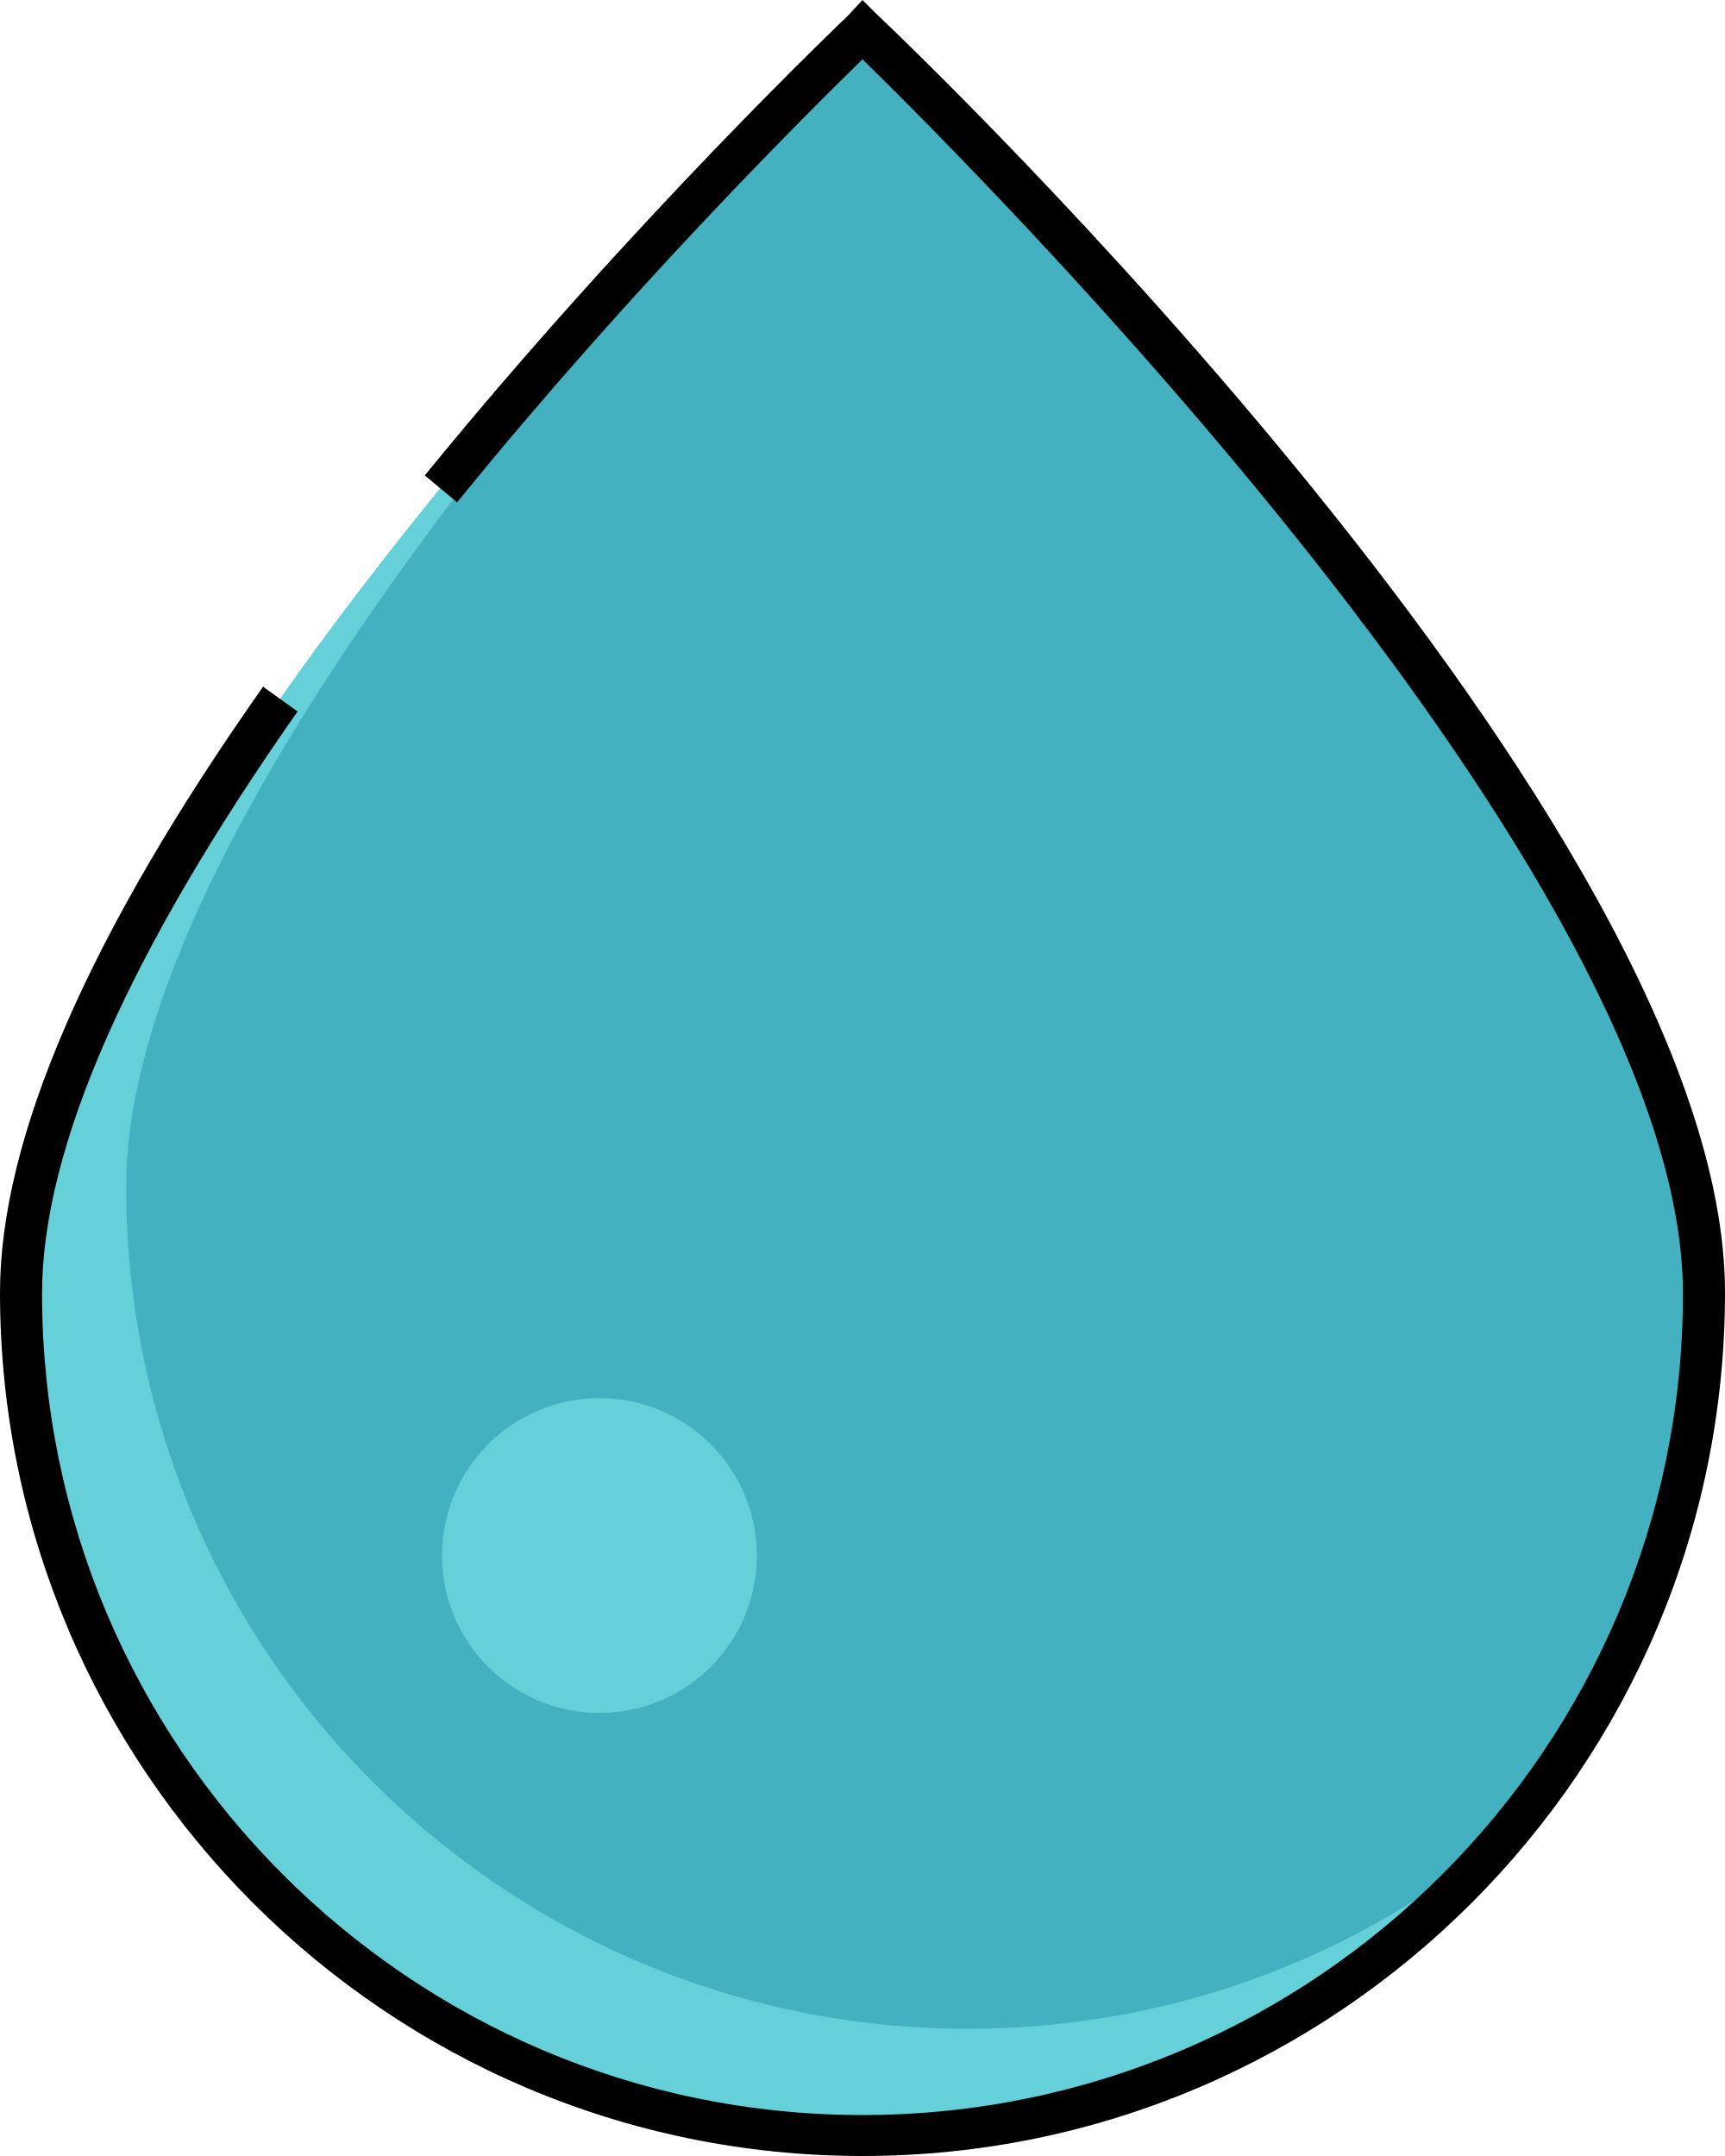
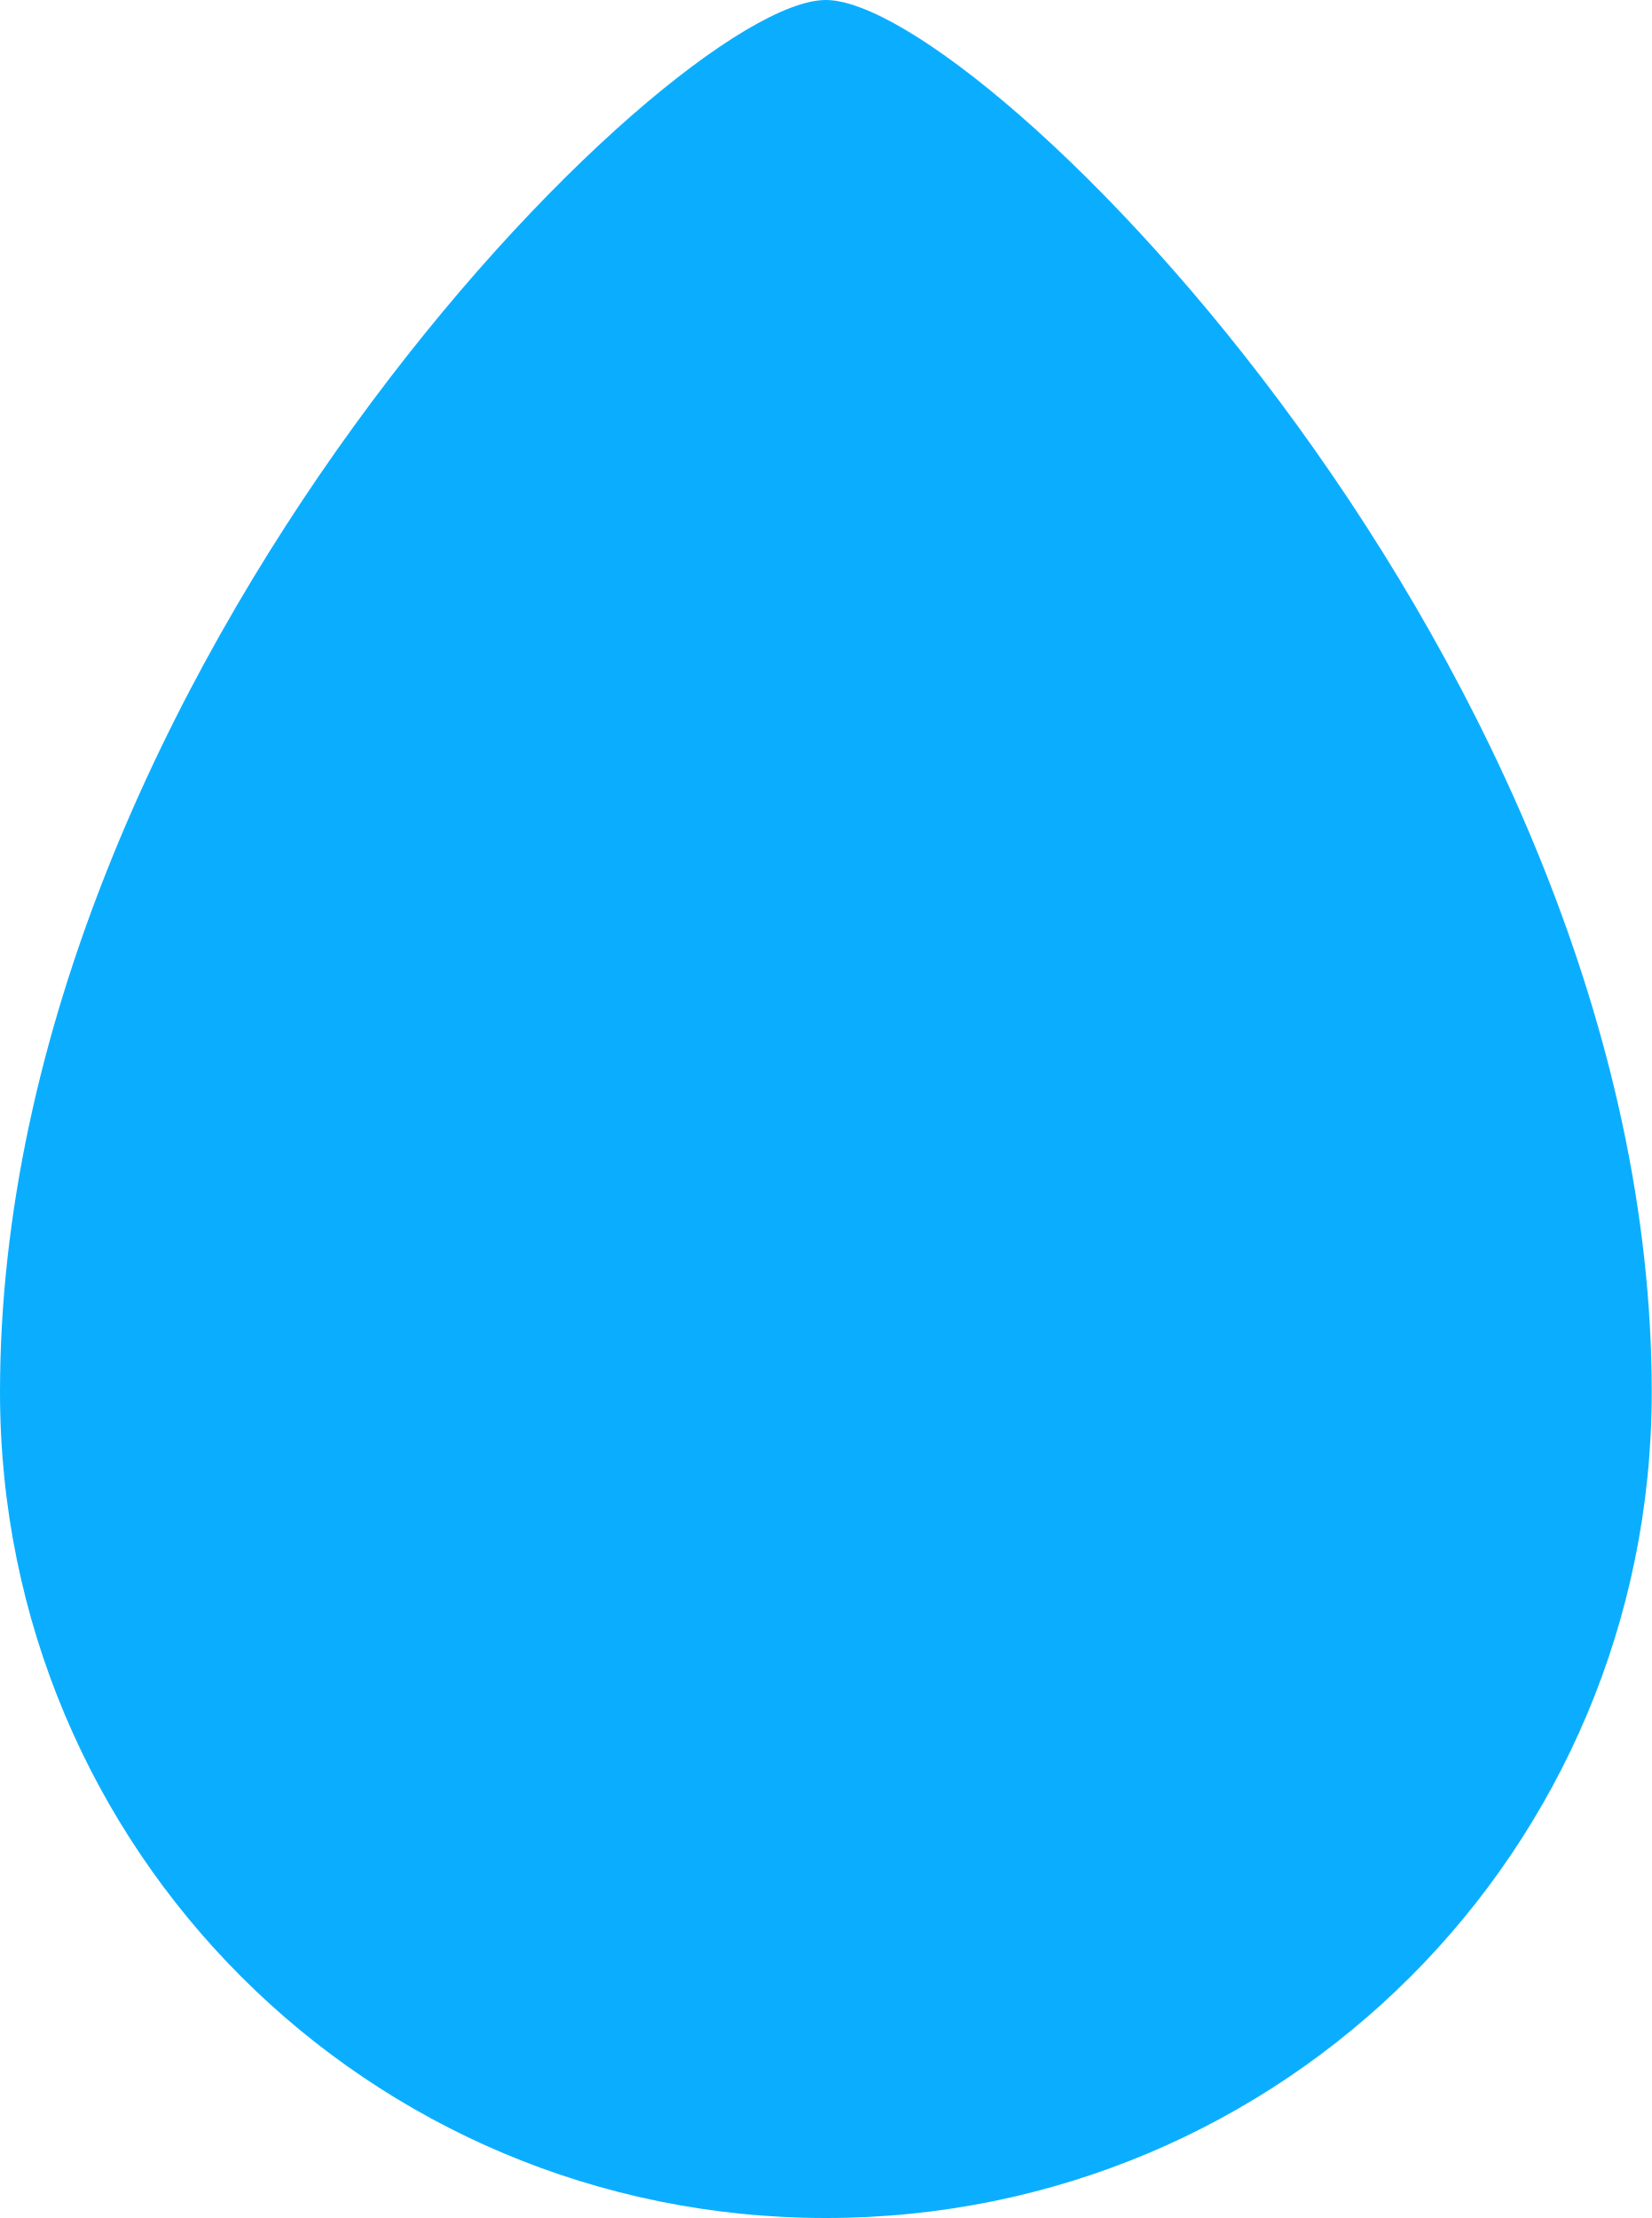
- <svg xmlns="http://www.w3.org/2000/svg" version="1.1" id="Layer_1" x="0px" y="0px" viewBox="0 0 160 200" style="enable-background:new 0 0 160 200;" xml:space="preserve">
+ <svg xmlns="http://www.w3.org/2000/svg" version="1.1" id="Layer_1" x="0px" y="0px" viewBox="0 0 35 47" style="enable-background:new 0 0 35 47;" xml:space="preserve">
  <style type="text/css">
- 	.st0{fill:#43B1BF;}
- 	.st1{fill:#66D0D8;}
+ 	.st0{fill:#0BAEFF;}
</style>
-   <g>
-     <g>
-       <path class="st0" d="M158.1,119.9c0,43.1-34.9,78.1-78.1,78.1S2,163,2,119.9S80,2.7,80,2.7S158.1,76.7,158.1,119.9z" />
-     </g>
-     <g>
-       <path class="st1" d="M89.8,188.2c-43.1,0-78.1-35-78.1-78.1c0-33.5,46.8-85.4,67.9-107C75.3,7.2,2,78,2,119.9    C2,163,36.9,198,80,198c24,0,45.5-10.9,59.8-28C126.3,181.4,108.8,188.2,89.8,188.2z" />
-     </g>
-     <g>
-       <path d="M80,200c-44.1,0-80-35.9-80-80.1c0-14.3,8.2-33.2,24.4-56.2l3.2,2.3C11.9,88.4,3.9,106.5,3.9,120    c0,42,34.1,76.2,76.1,76.2s76.1-34.2,76.1-76.2C156.1,81.2,90.3,15.6,80,5.5c-4.7,4.6-21.3,21-37.6,41.1l-3-2.5    C58.8,20.3,78.5,1.6,78.7,1.4L80,0l1.3,1.3c3.2,3,78.7,75.1,78.7,118.6C160,164,124.1,200,80,200z" />
-     </g>
-     <g>
-       <ellipse class="st1" cx="55.6" cy="144.3" rx="14.6" ry="14.6" />
-     </g>
-   </g>
+   <path class="st0" d="M35,29.5C35,39.2,27.2,47,17.5,47S0,39.2,0,29.5C0,14.2,14.2,0,17.5,0S35,14.2,35,29.5z" />
</svg>
